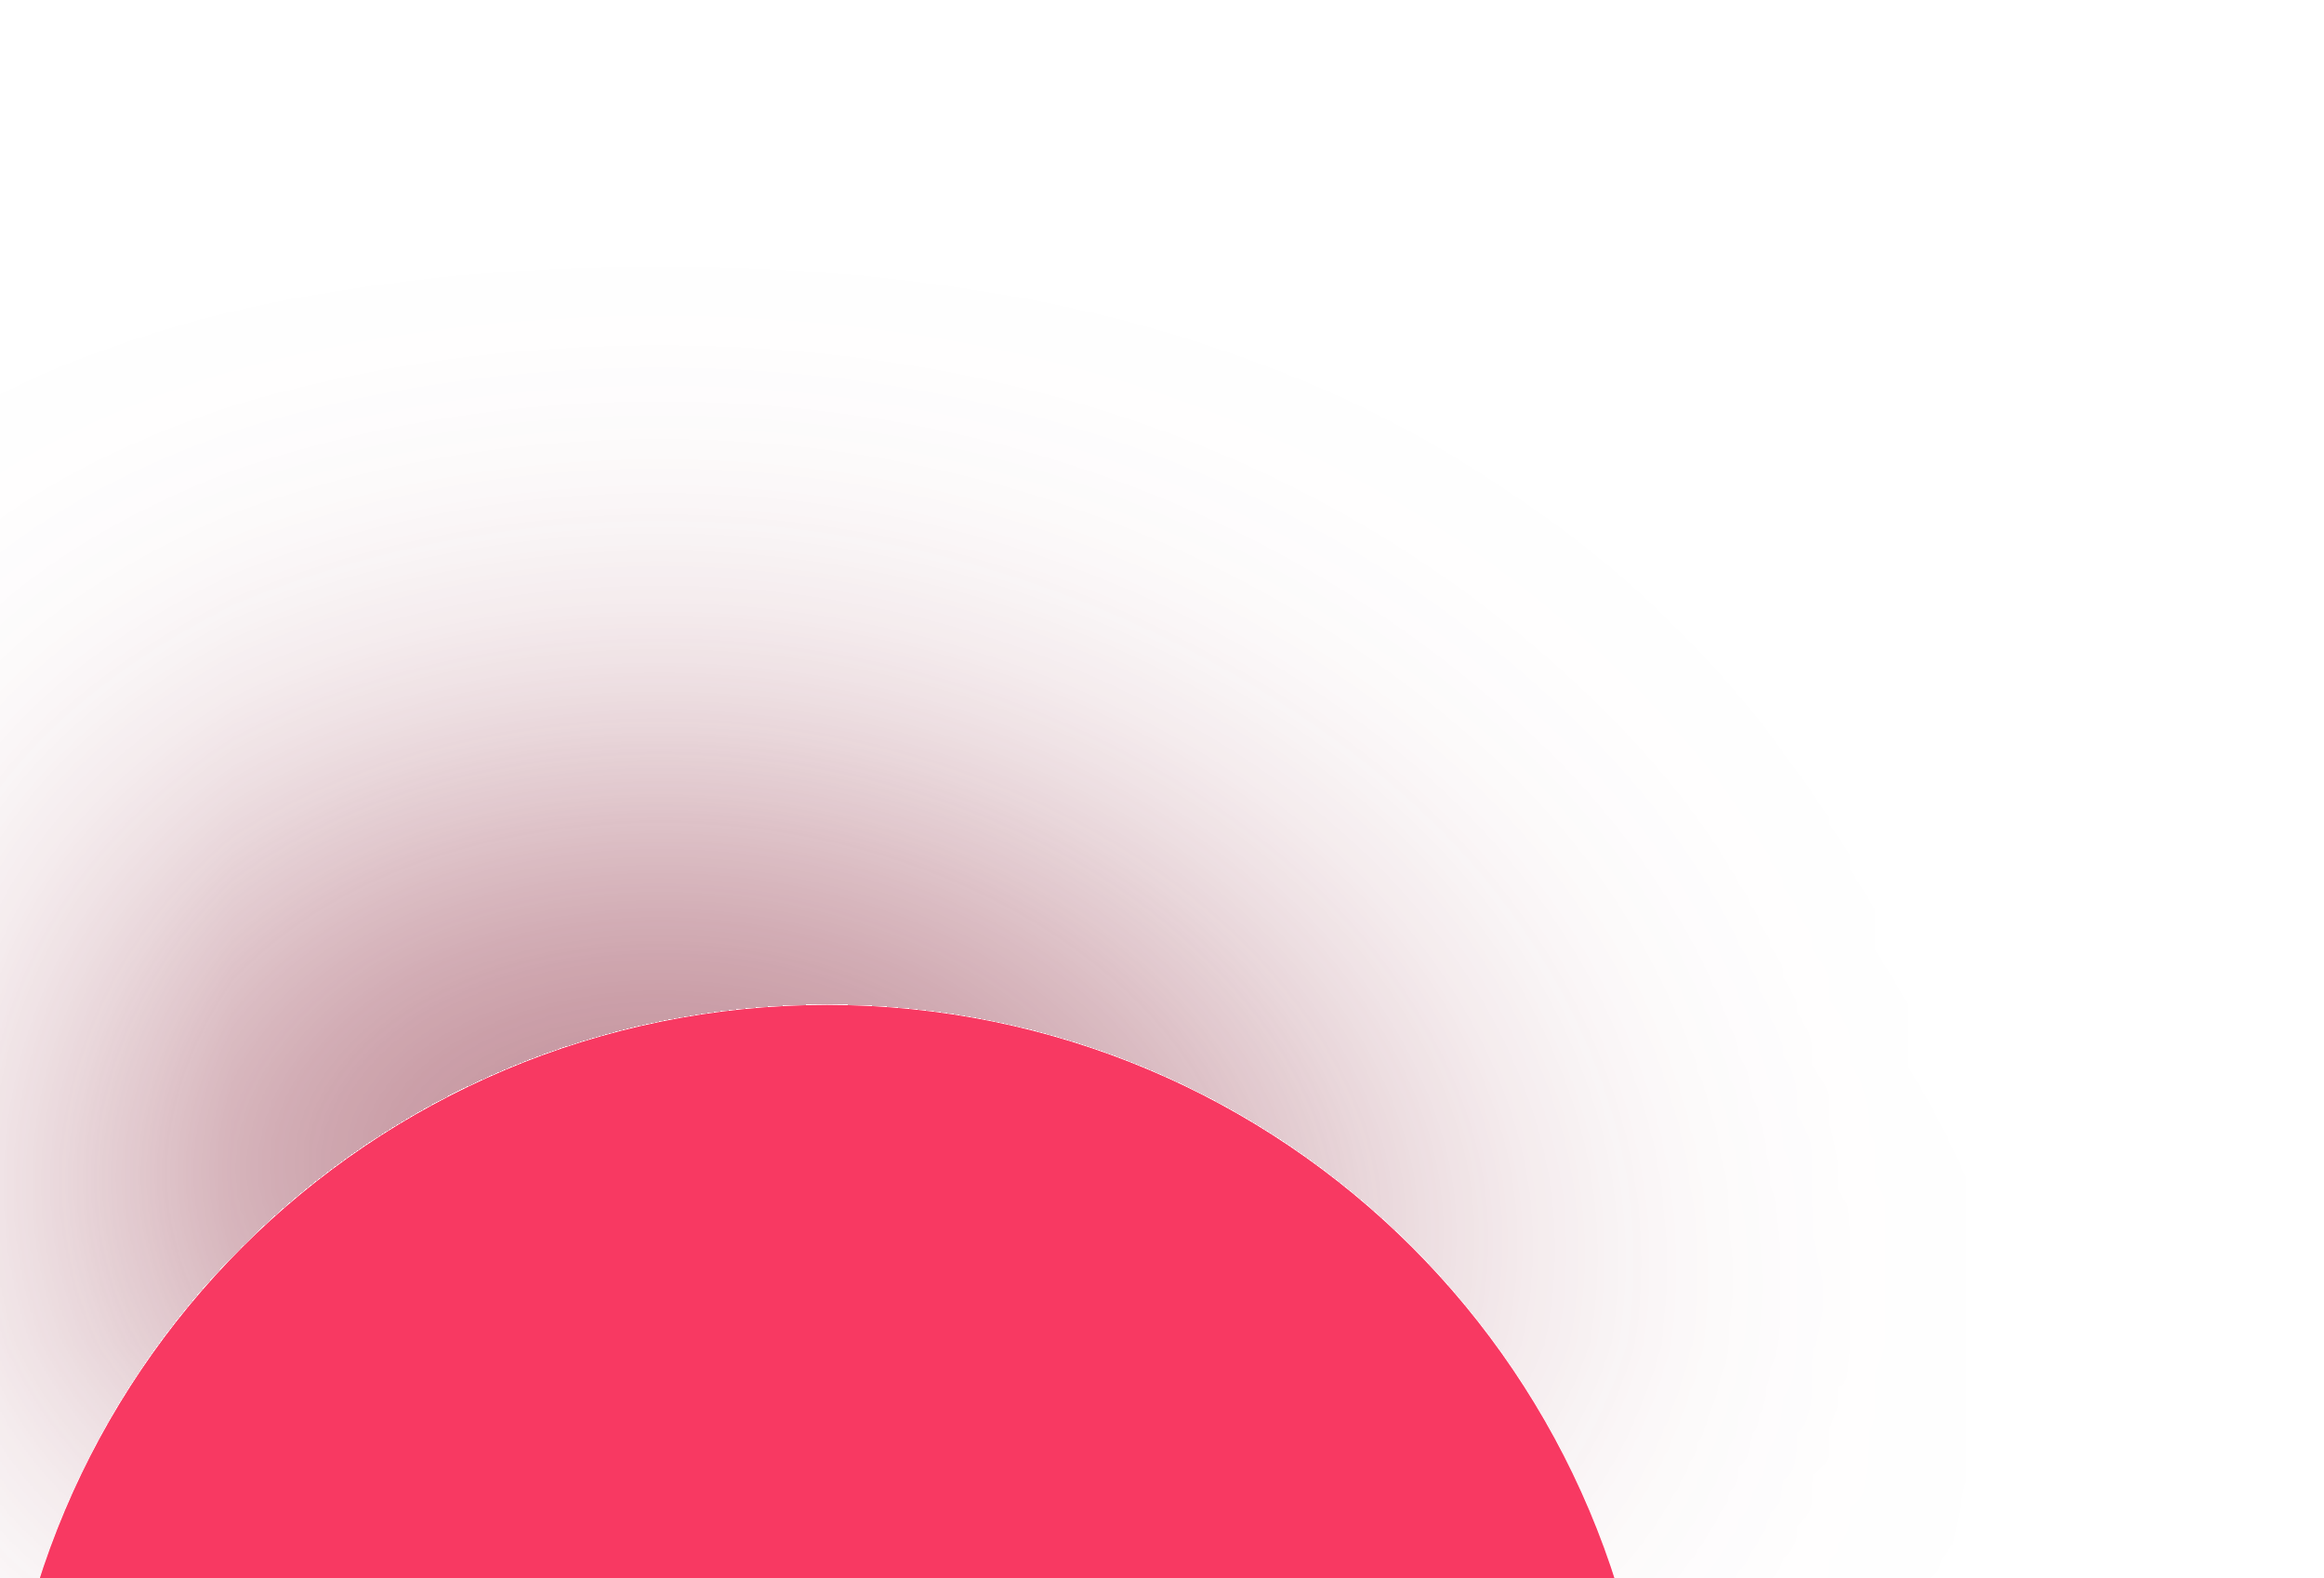
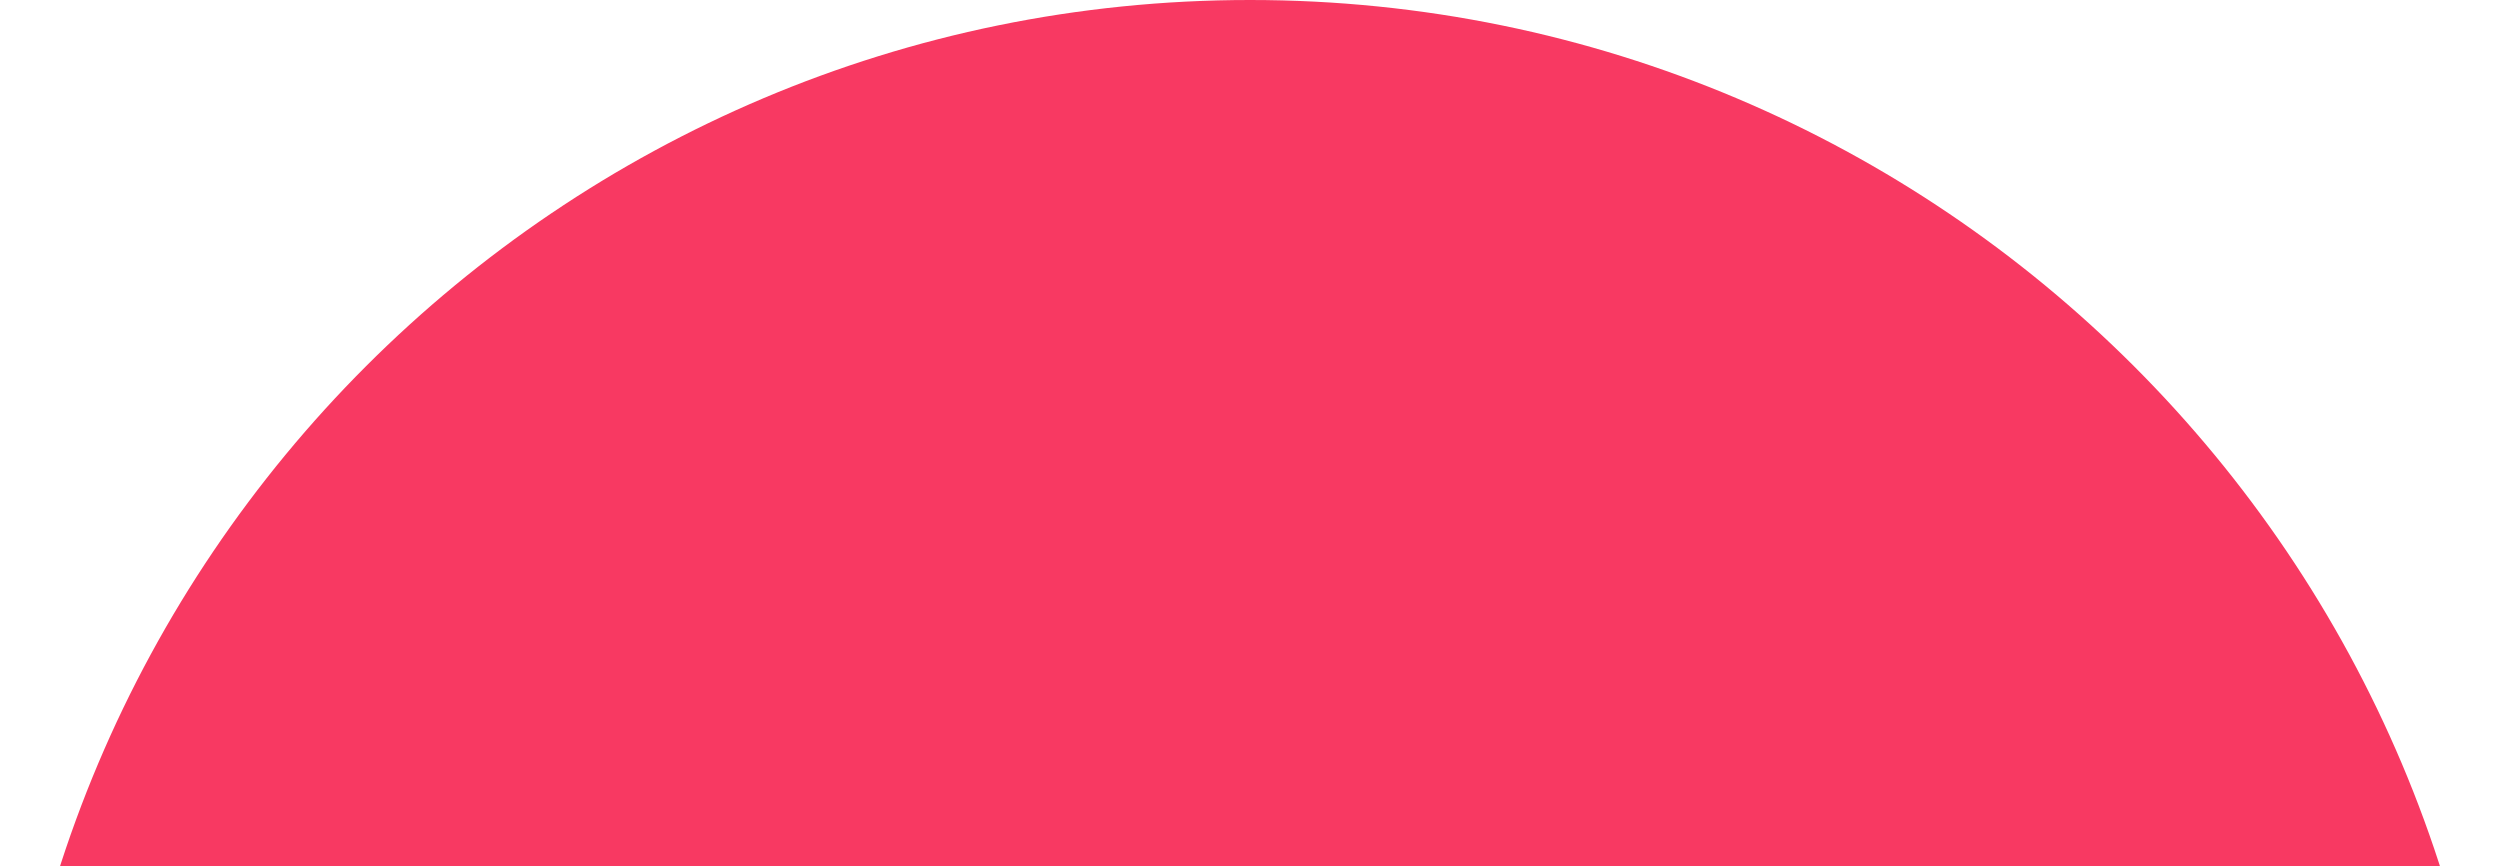
- <svg xmlns="http://www.w3.org/2000/svg" width="694" height="471" viewBox="0 0 694 471" fill="none">
-   <g filter="url(#filter0_d_673_419)">
-     <path d="M247 300C383.414 300 494 410.586 494 547C494 683.414 383.414 794 247 794C110.586 794 0 683.414 0 547C0 410.586 110.586 300 247 300Z" fill="#F83962" />
-   </g>
-   <defs>
-     <filter id="filter0_d_673_419" x="-300" y="0" width="994" height="994" filterUnits="userSpaceOnUse" color-interpolation-filters="sRGB">
-       <feFlood flood-opacity="0" result="BackgroundImageFix" />
-       <feColorMatrix in="SourceAlpha" type="matrix" values="0 0 0 0 0 0 0 0 0 0 0 0 0 0 0 0 0 0 127 0" result="hardAlpha" />
-       <feOffset dx="-50" dy="-50" />
-       <feGaussianBlur stdDeviation="125" />
-       <feComposite in2="hardAlpha" operator="out" />
-       <feColorMatrix type="matrix" values="0 0 0 0 0.521 0 0 0 0 0.122 0 0 0 0 0.207 0 0 0 0.65 0" />
-       <feBlend mode="normal" in2="BackgroundImageFix" result="effect1_dropShadow_673_419" />
-       <feBlend mode="normal" in="SourceGraphic" in2="effect1_dropShadow_673_419" result="shape" />
-     </filter>
-   </defs>
+ <svg xmlns="http://www.w3.org/2000/svg" width="494" height="171" viewBox="0 0 494 171" fill="none">
+   <path d="M247 3.05176e-05C383.414 3.05176e-05 494 110.586 494 247C494 383.414 383.414 494 247 494C110.586 494 0 383.414 0 247C0 110.586 110.586 3.05176e-05 247 3.05176e-05Z" fill="#F83962" />
</svg>
